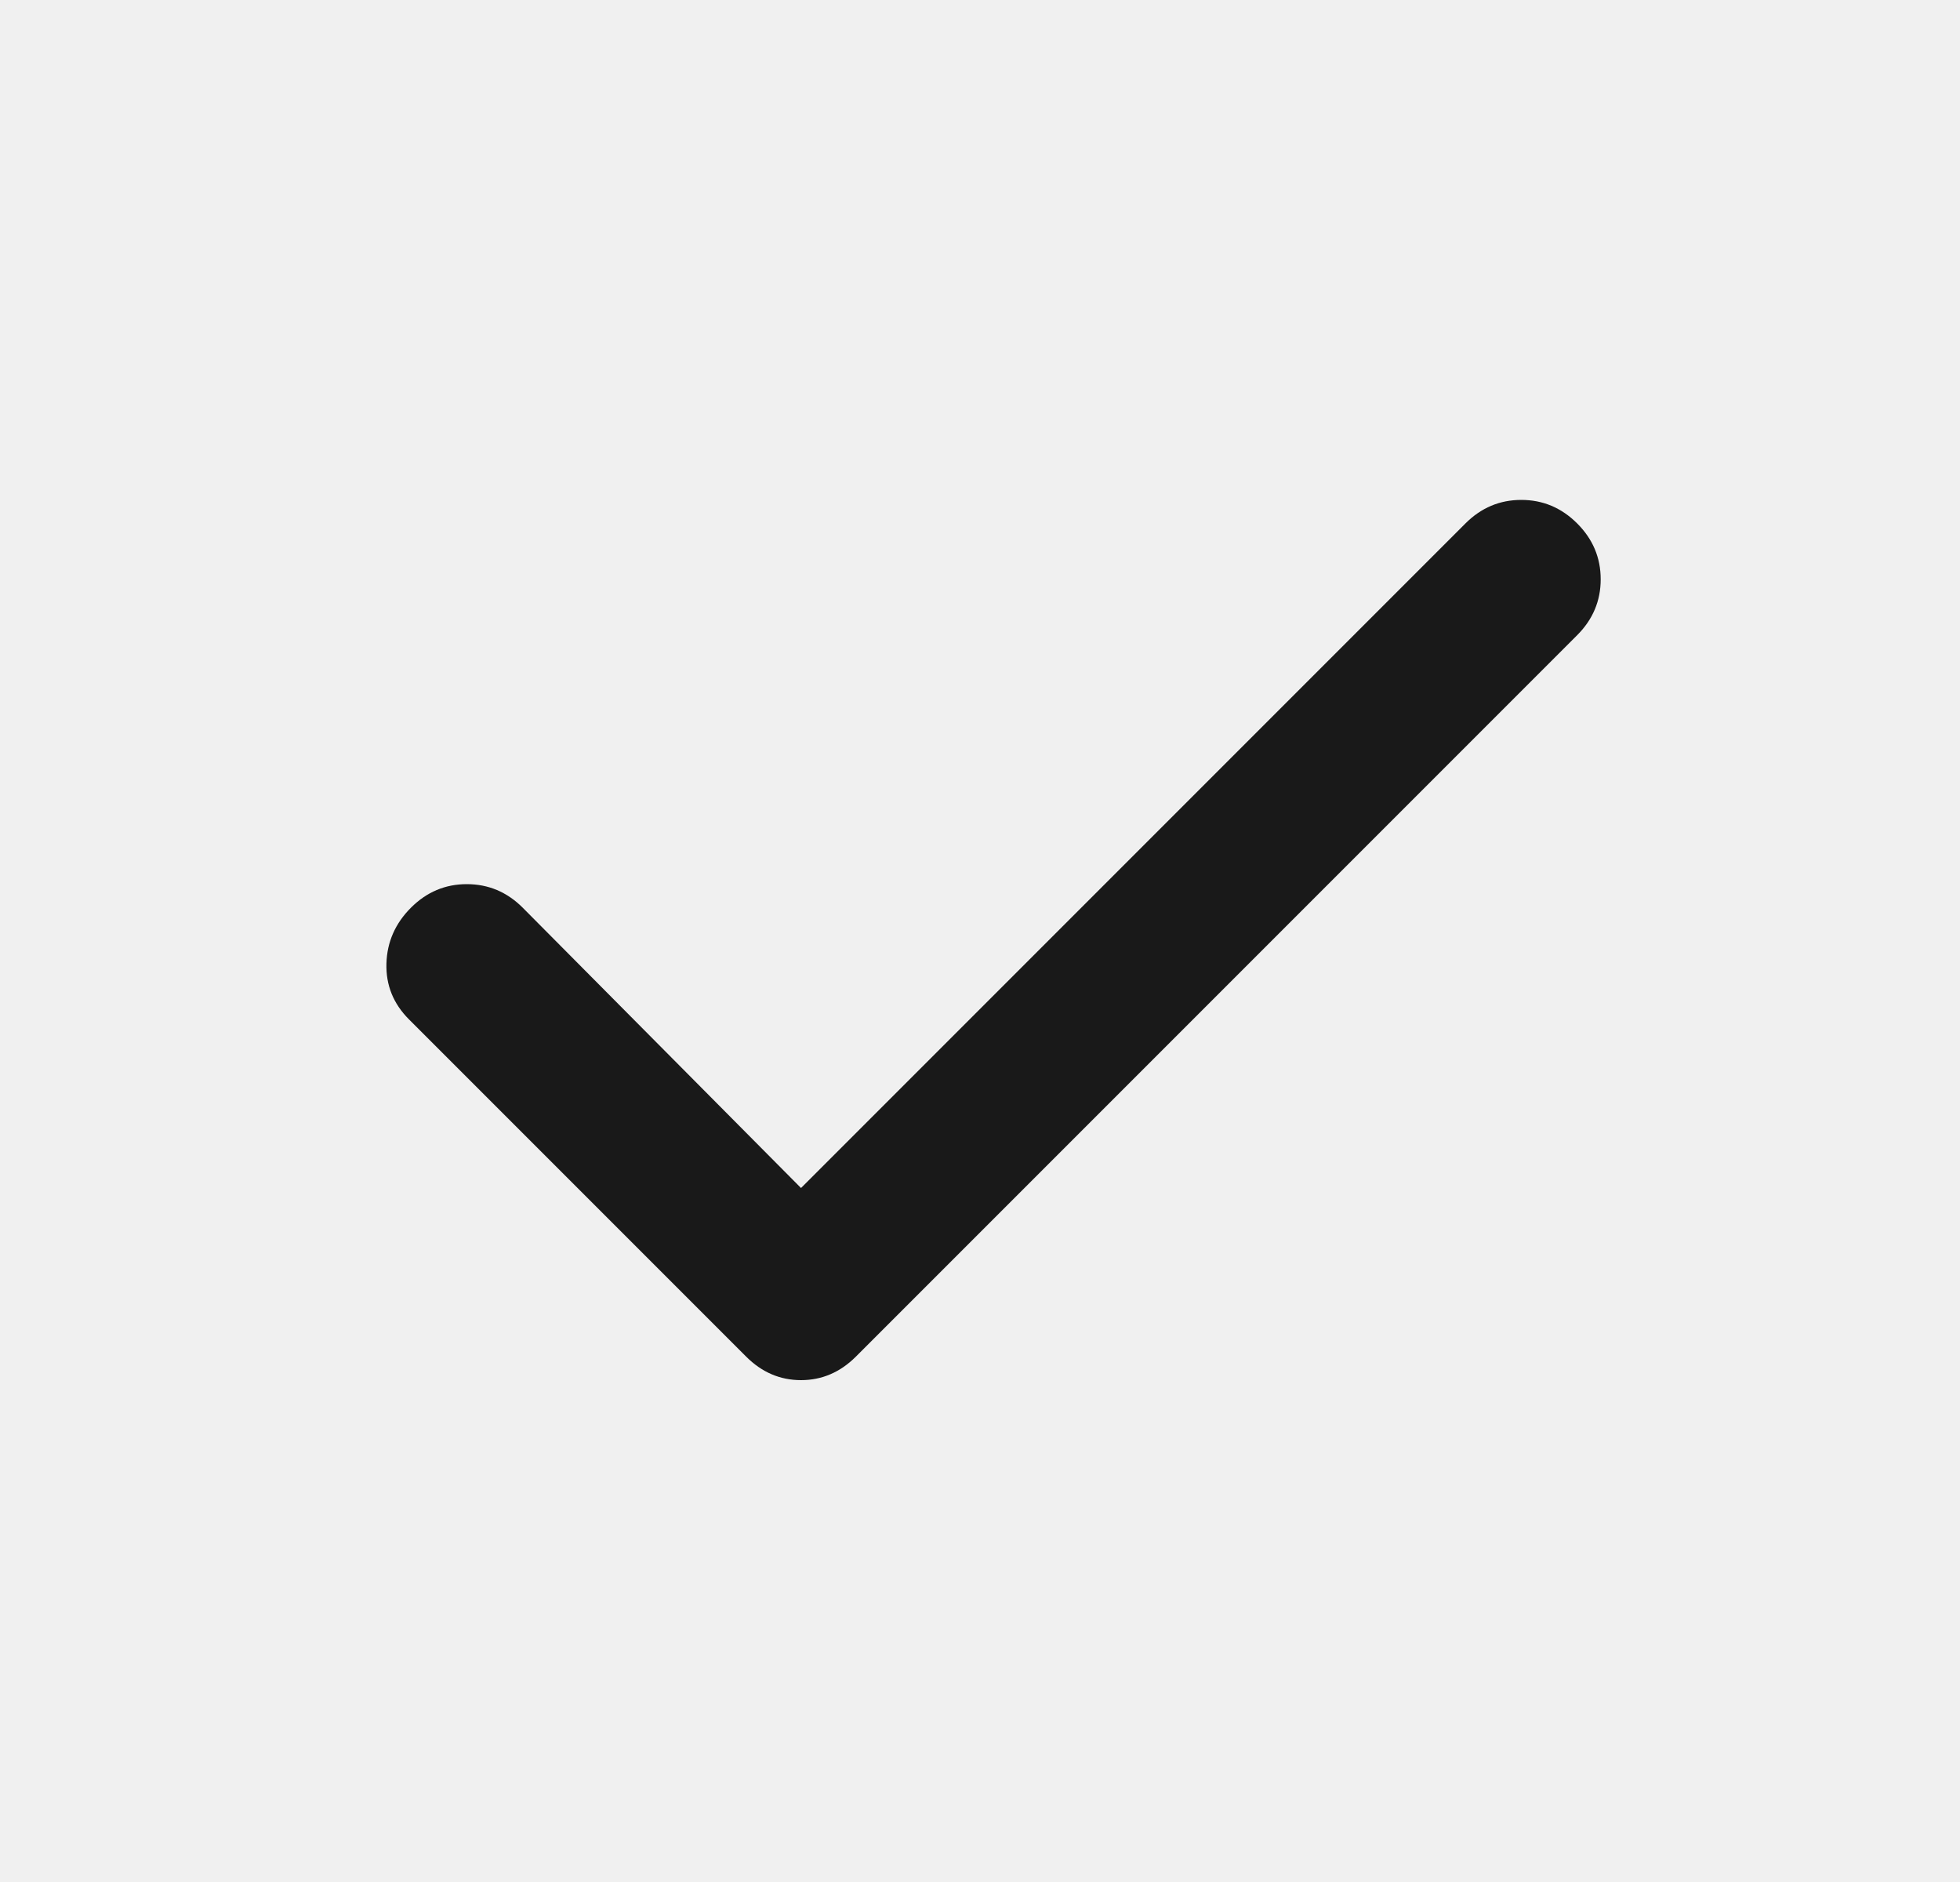
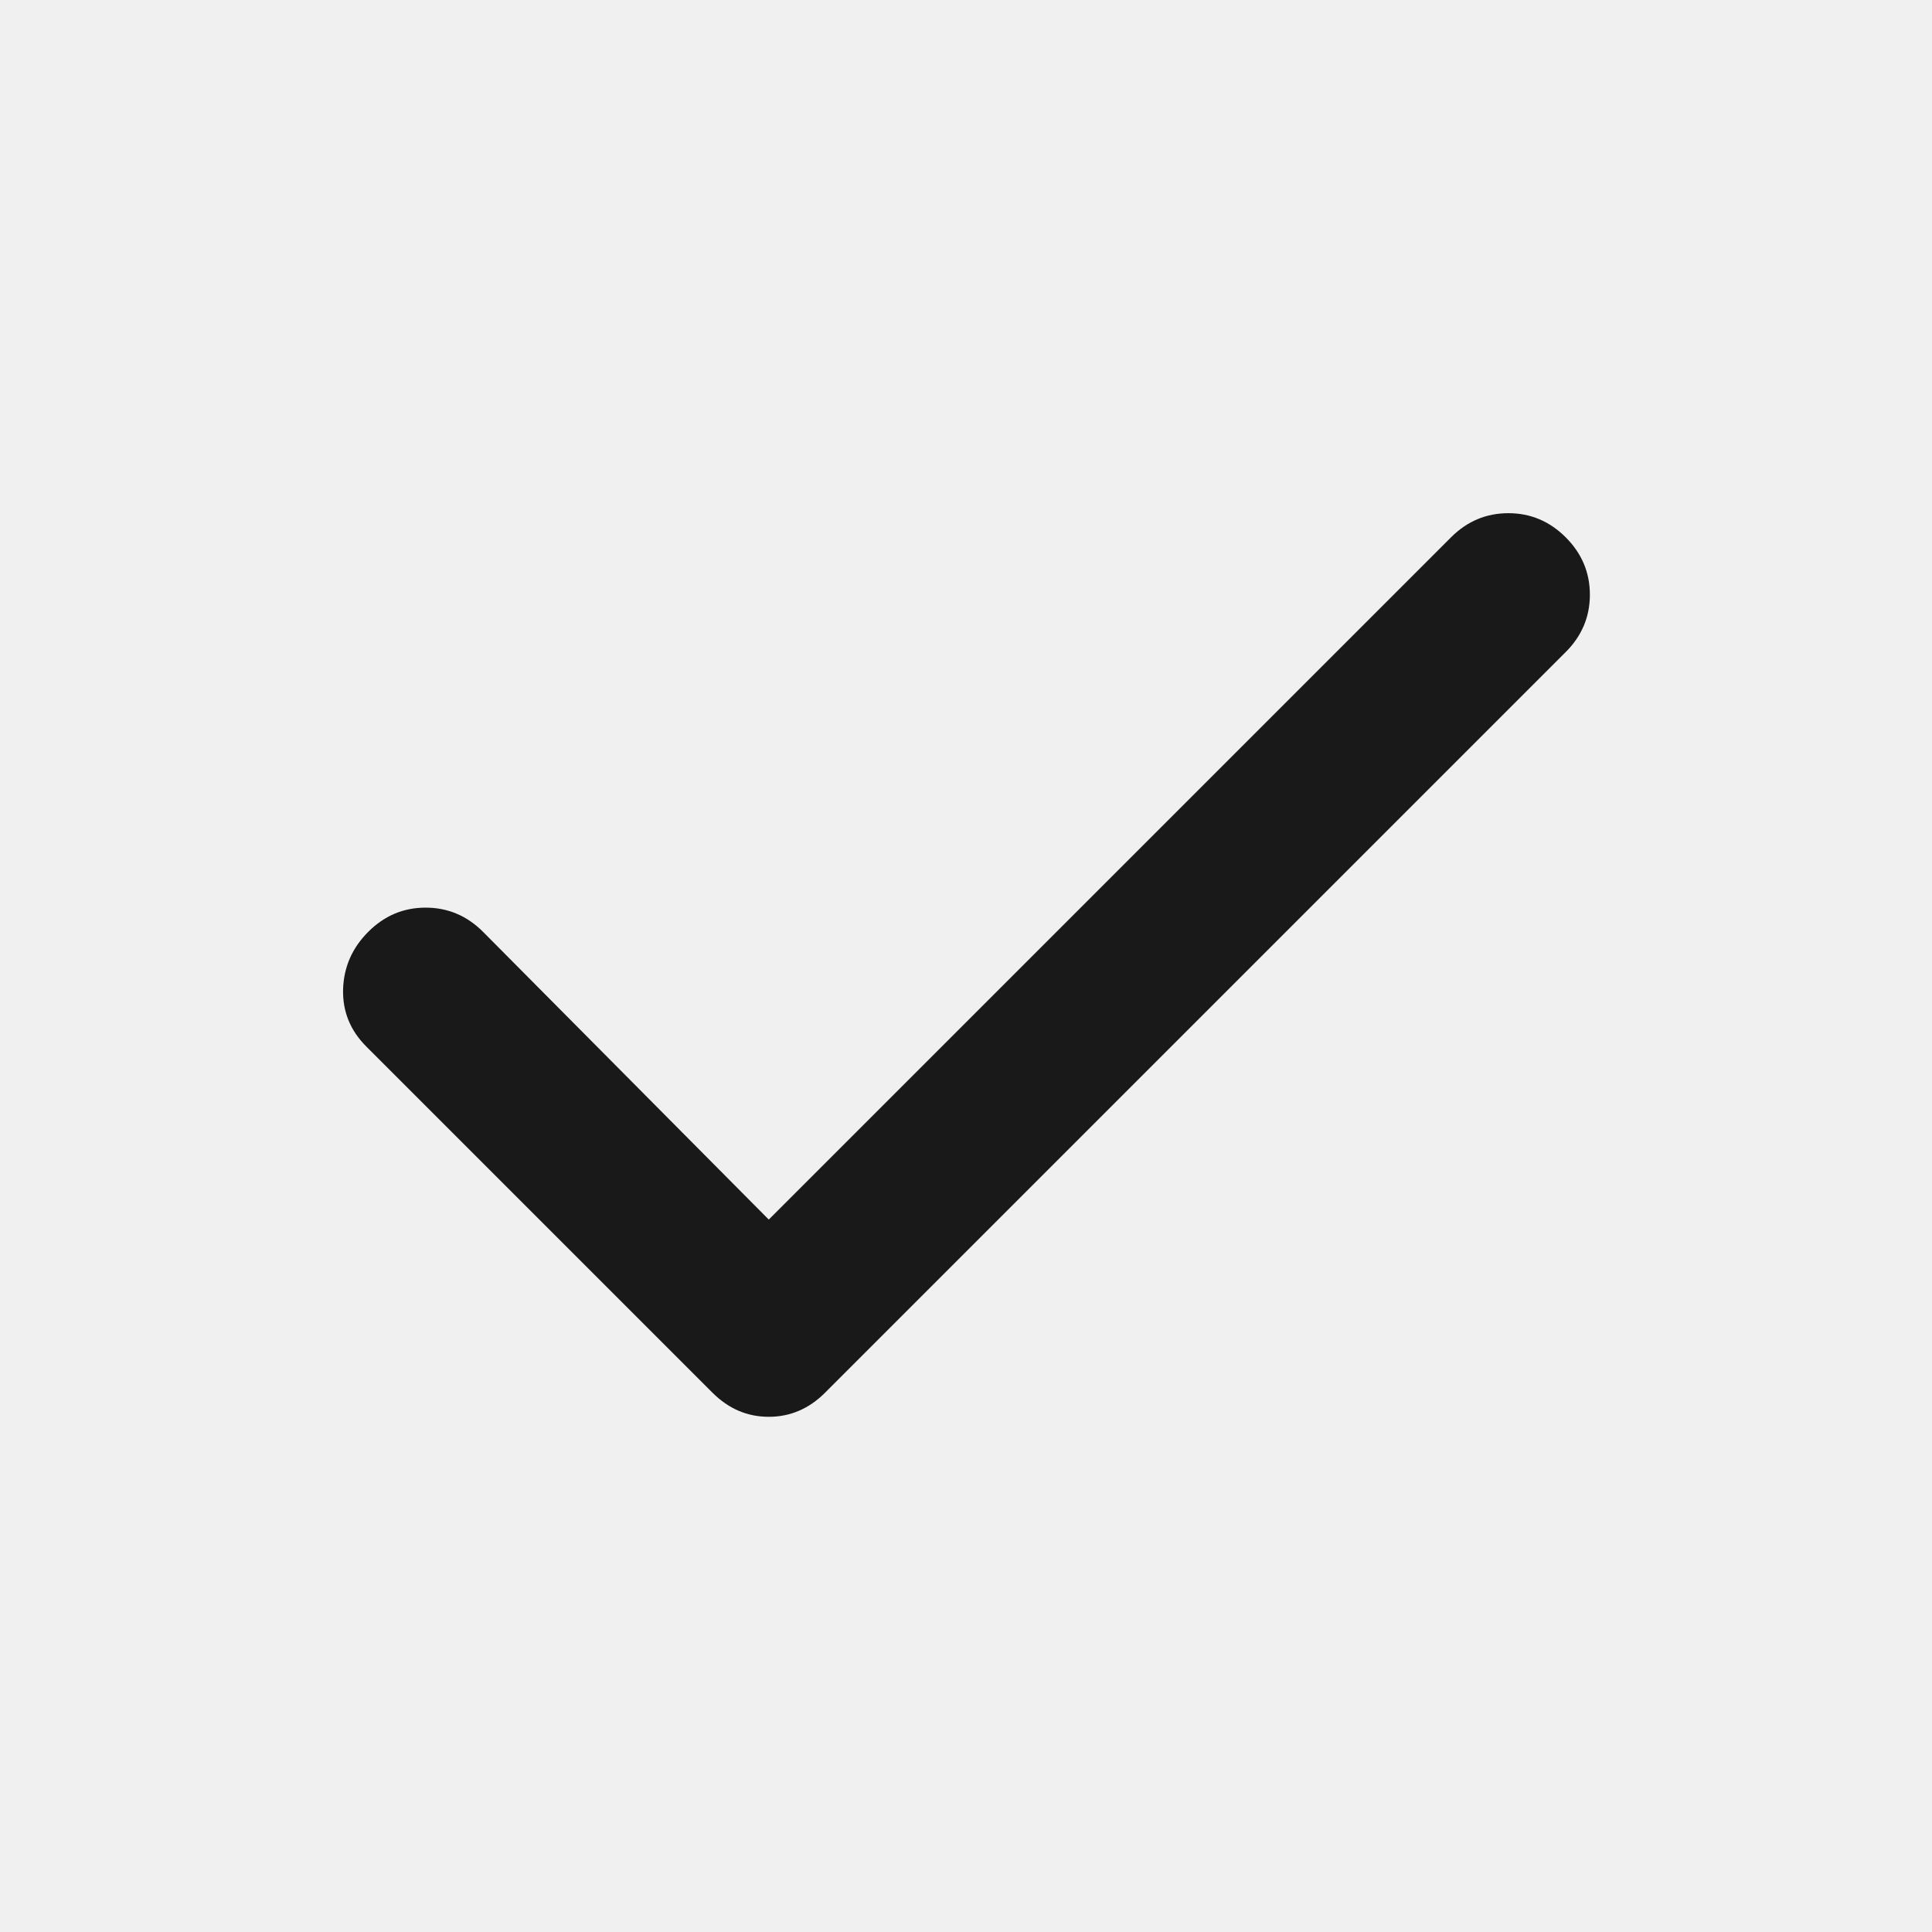
- <svg xmlns="http://www.w3.org/2000/svg" width="25" height="24" viewBox="0 0 25 24" fill="none">
-   <g clip-path="url(#clip0_21_2591)">
-     <mask id="mask0_21_2591" style="mask-type:alpha" maskUnits="userSpaceOnUse" x="0" y="0" width="25" height="24">
-       <rect x="0.667" width="24" height="24" fill="#D9D9D9" />
+ <svg xmlns="http://www.w3.org/2000/svg" width="24" height="24" viewBox="0 0 24 24" fill="none">
+   <g clip-path="url(#clip0_137_2520)">
+     <mask id="mask0_137_2520" style="mask-type:alpha" maskUnits="userSpaceOnUse" x="0" y="0" width="24" height="24">
+       <rect width="24" height="24" fill="#D9D9D9" />
    </mask>
-     <g mask="url(#mask0_21_2591)">
-       <path d="M10.217 15.15L18.692 6.675C18.892 6.475 19.129 6.375 19.404 6.375C19.679 6.375 19.917 6.475 20.117 6.675C20.317 6.875 20.417 7.112 20.417 7.388C20.417 7.662 20.317 7.9 20.117 8.1L10.917 17.3C10.717 17.5 10.483 17.6 10.217 17.6C9.95 17.6 9.717 17.5 9.517 17.3L5.217 13C5.017 12.8 4.921 12.562 4.929 12.287C4.937 12.012 5.042 11.775 5.242 11.575C5.442 11.375 5.679 11.275 5.954 11.275C6.229 11.275 6.467 11.375 6.667 11.575L10.217 15.15Z" fill="#191919" />
+     <g mask="url(#mask0_137_2520)">
+       <path d="M9.55 15.15L18.025 6.675C18.225 6.475 18.462 6.375 18.738 6.375C19.012 6.375 19.25 6.475 19.45 6.675C19.65 6.875 19.75 7.112 19.75 7.388C19.75 7.662 19.65 7.9 19.45 8.1L10.25 17.3C10.05 17.5 9.817 17.6 9.55 17.6C9.283 17.6 9.05 17.5 8.85 17.3L4.55 13C4.35 12.8 4.254 12.562 4.262 12.287C4.271 12.012 4.375 11.775 4.575 11.575C4.775 11.375 5.012 11.275 5.287 11.275C5.562 11.275 5.8 11.375 6 11.575L9.55 15.15Z" fill="#191919" />
    </g>
  </g>
  <defs>
-     <clipPath id="clip0_21_2591">
-       <rect width="24" height="24" fill="white" transform="translate(0.666626)" />
+     <clipPath id="clip0_137_2520">
+       <rect width="24" height="24" fill="white" />
    </clipPath>
  </defs>
</svg>
